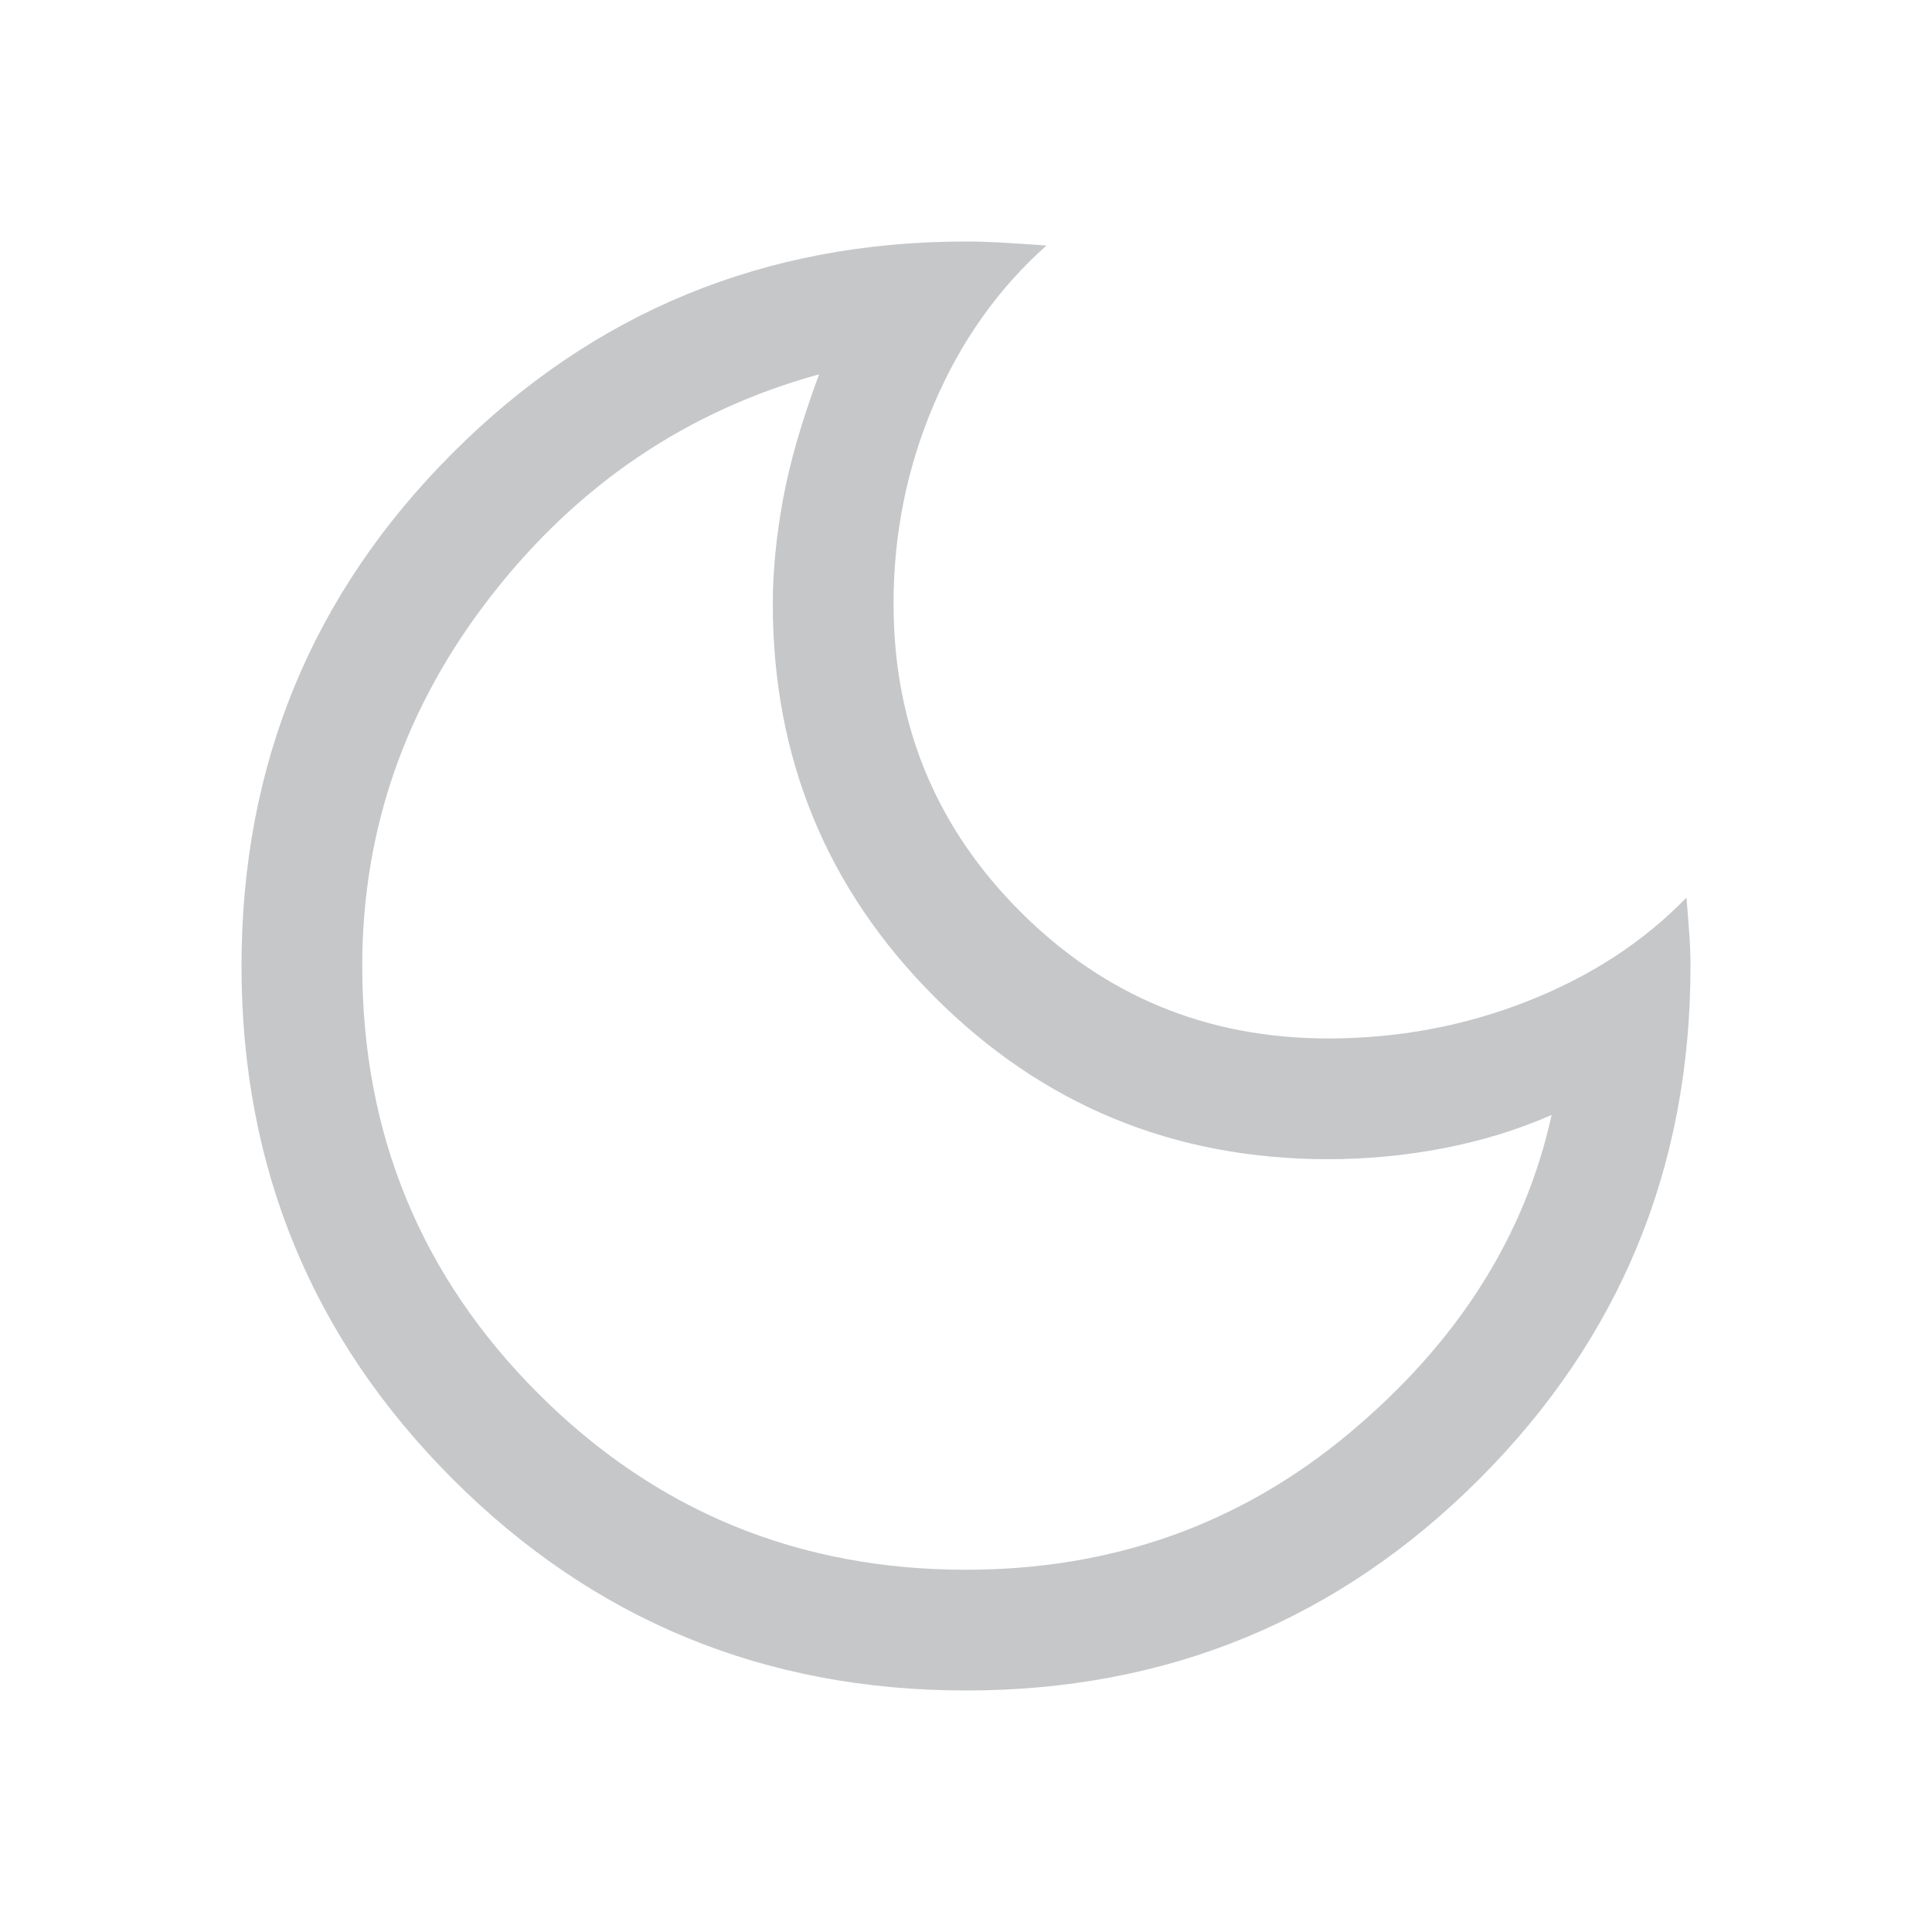
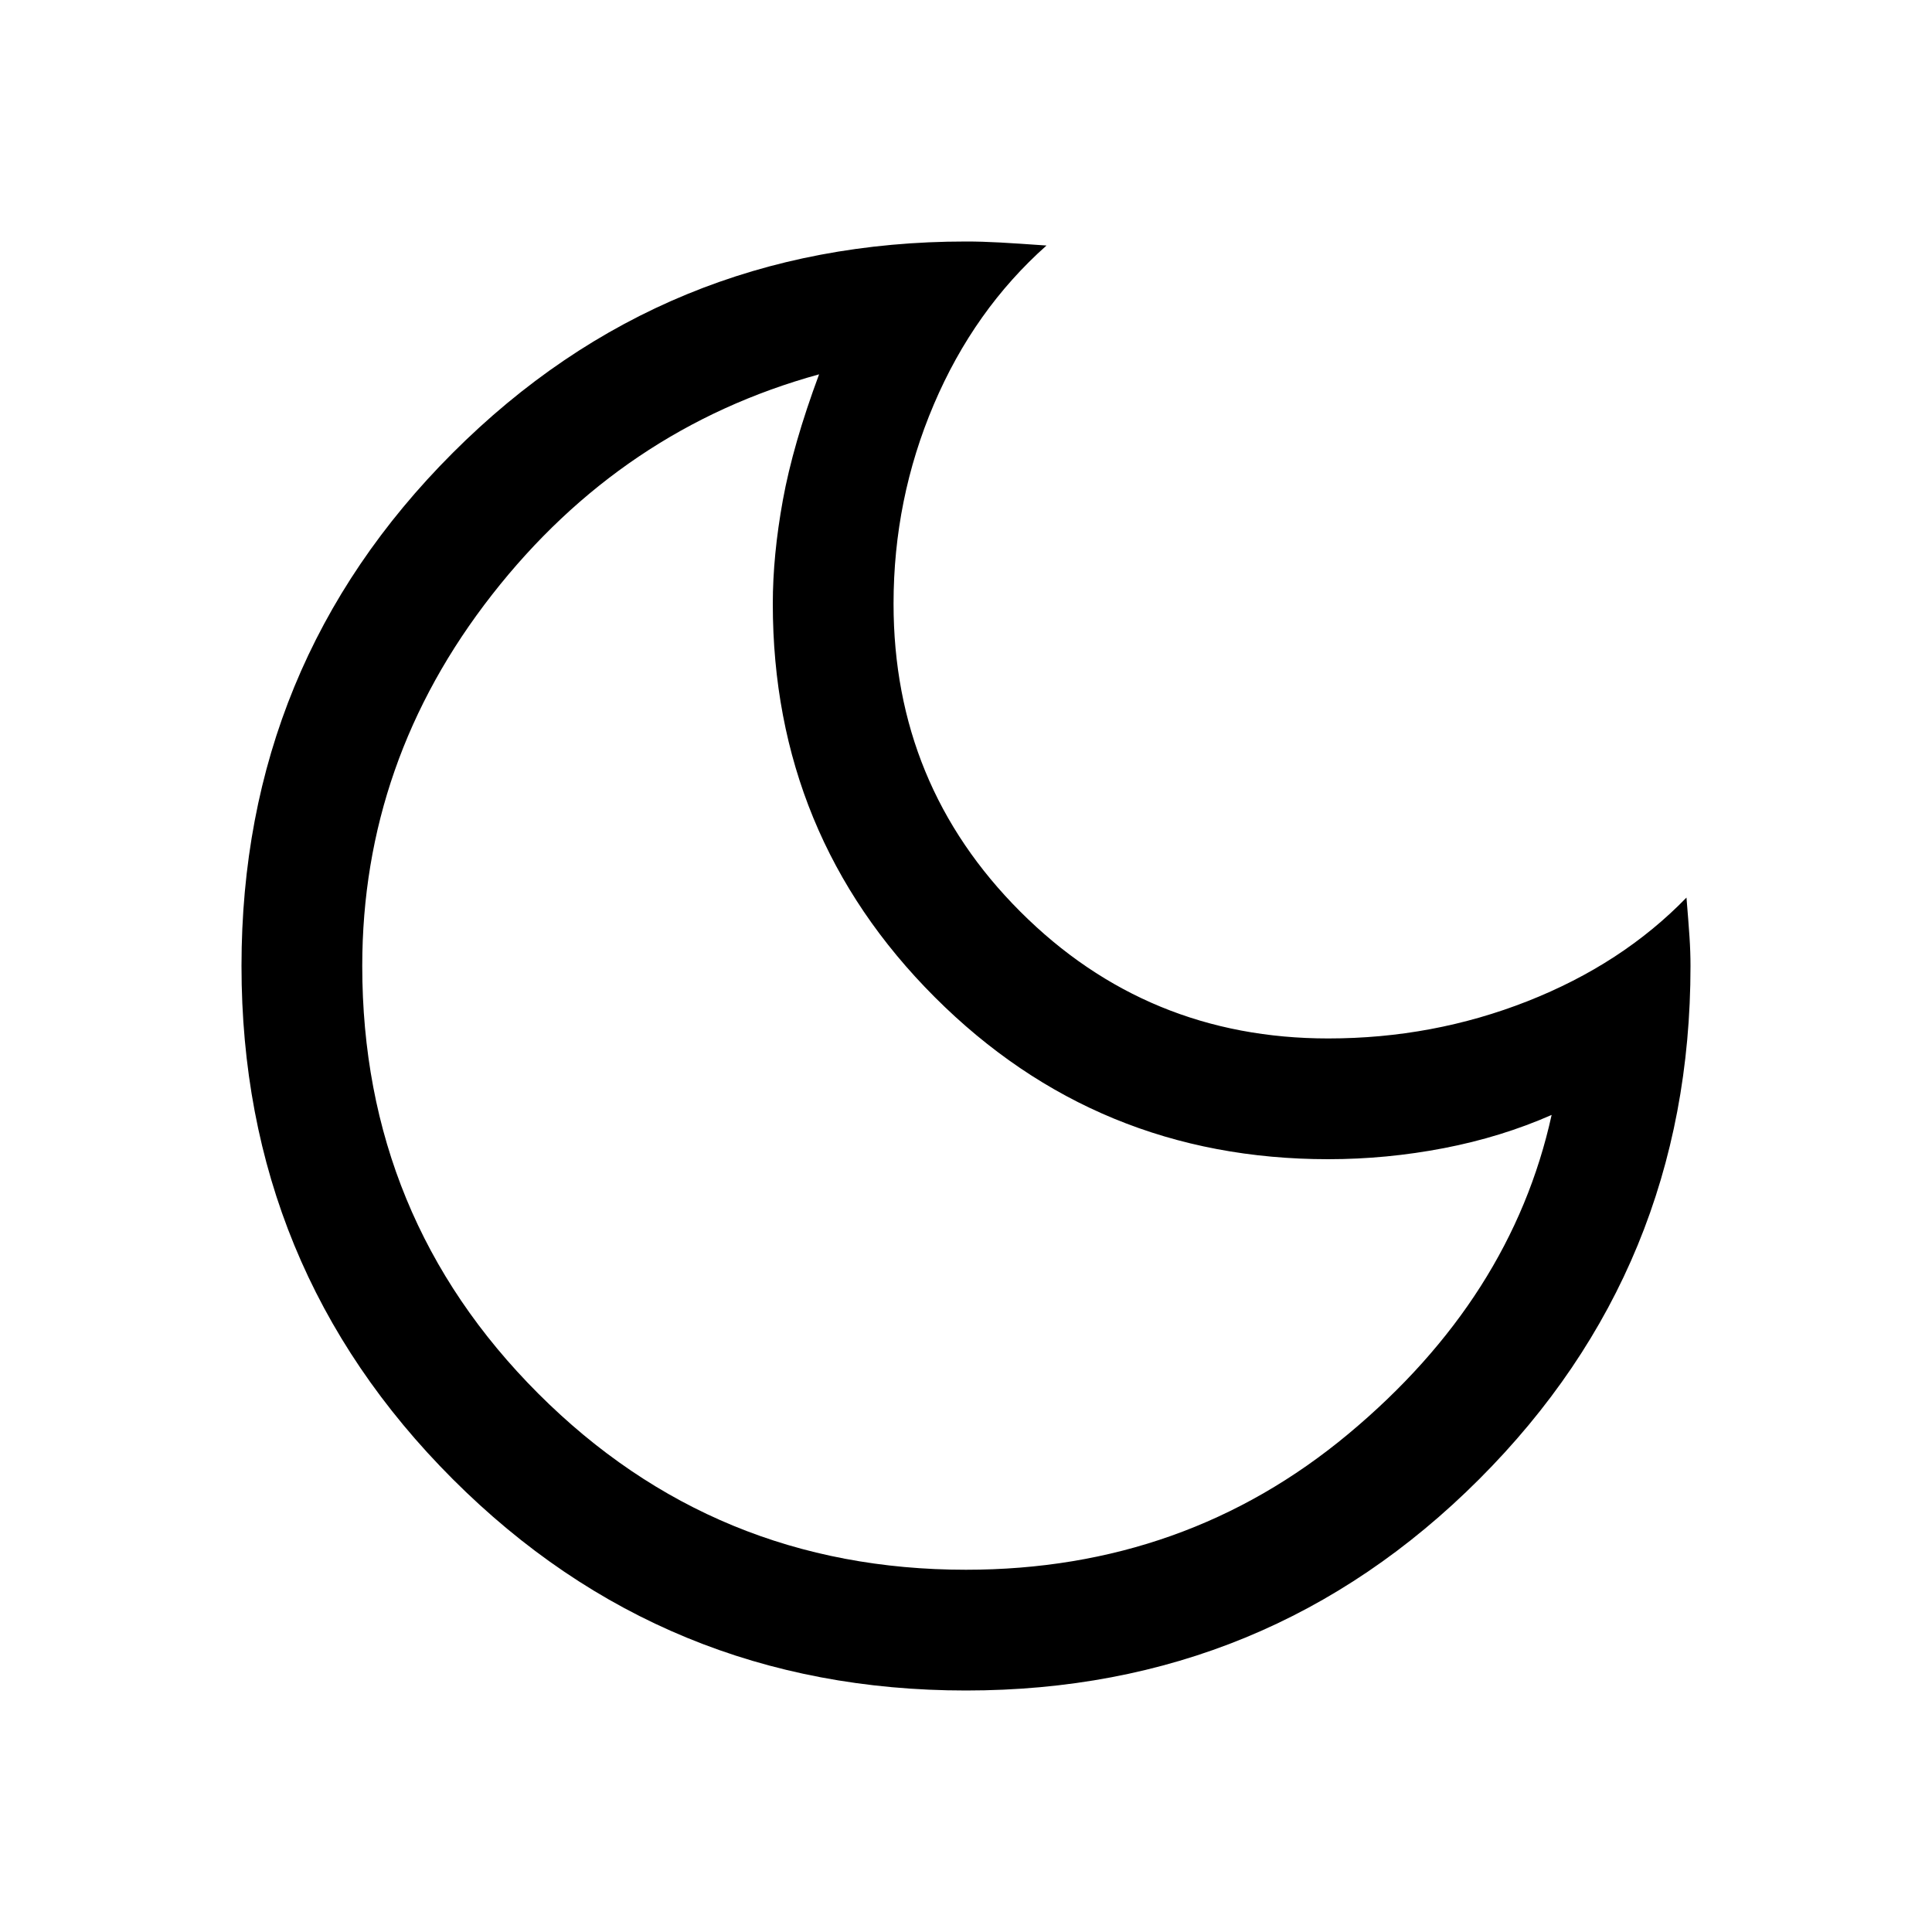
- <svg xmlns="http://www.w3.org/2000/svg" height="48" width="48" fill="#c6c7c9">
+ <svg xmlns="http://www.w3.org/2000/svg" height="48" width="48" fill="currentColor">
  <path d="M24 42q-7.5 0-12.75-5.25T6 24q0-7.5 5.25-12.75T24 6q.4 0 .85.025.45.025 1.15.075-1.8 1.6-2.8 3.95-1 2.35-1 4.95 0 4.5 3.15 7.65Q28.5 25.8 33 25.8q2.6 0 4.95-.925T41.9 22.3q.05.6.075.975Q42 23.65 42 24q0 7.5-5.25 12.75T24 42Zm0-3q5.45 0 9.5-3.375t5.05-7.925q-1.25.55-2.675.825Q34.45 28.8 33 28.8q-5.75 0-9.775-4.025T19.2 15q0-1.2.25-2.575.25-1.375.9-3.125-4.9 1.35-8.125 5.475Q9 18.9 9 24q0 6.25 4.375 10.625T24 39Zm-.2-14.85Z" />
</svg>
